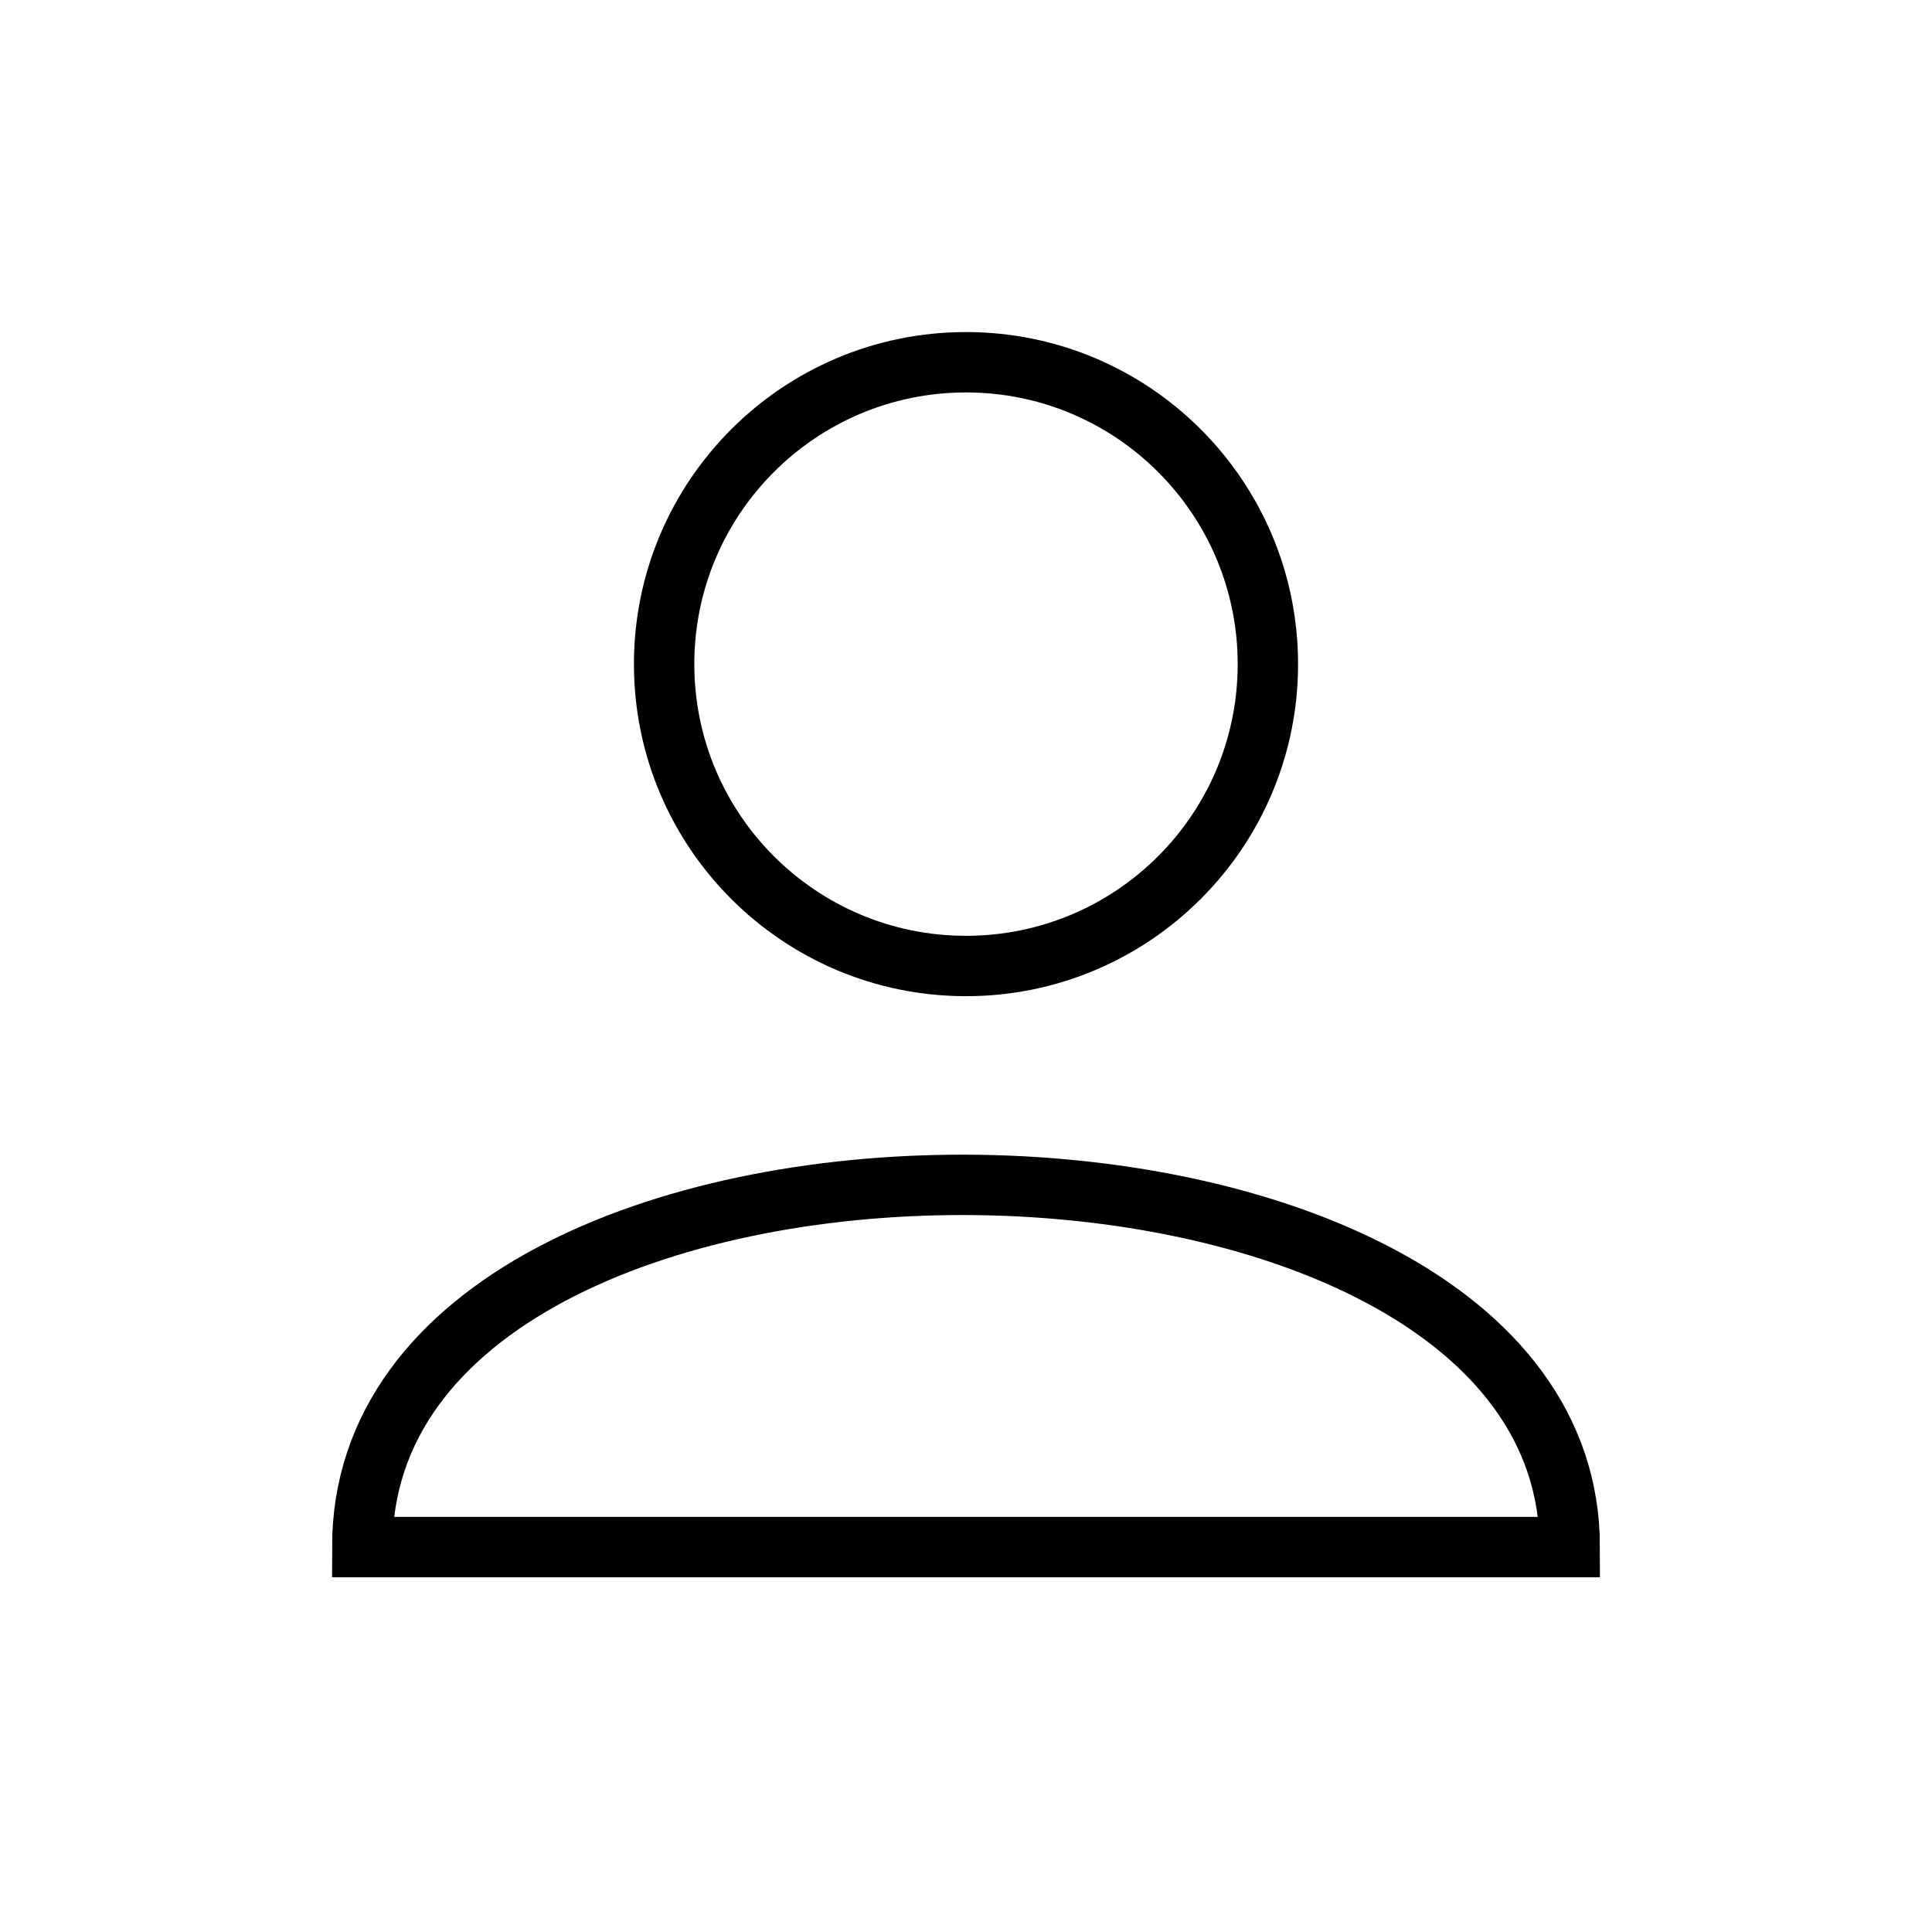
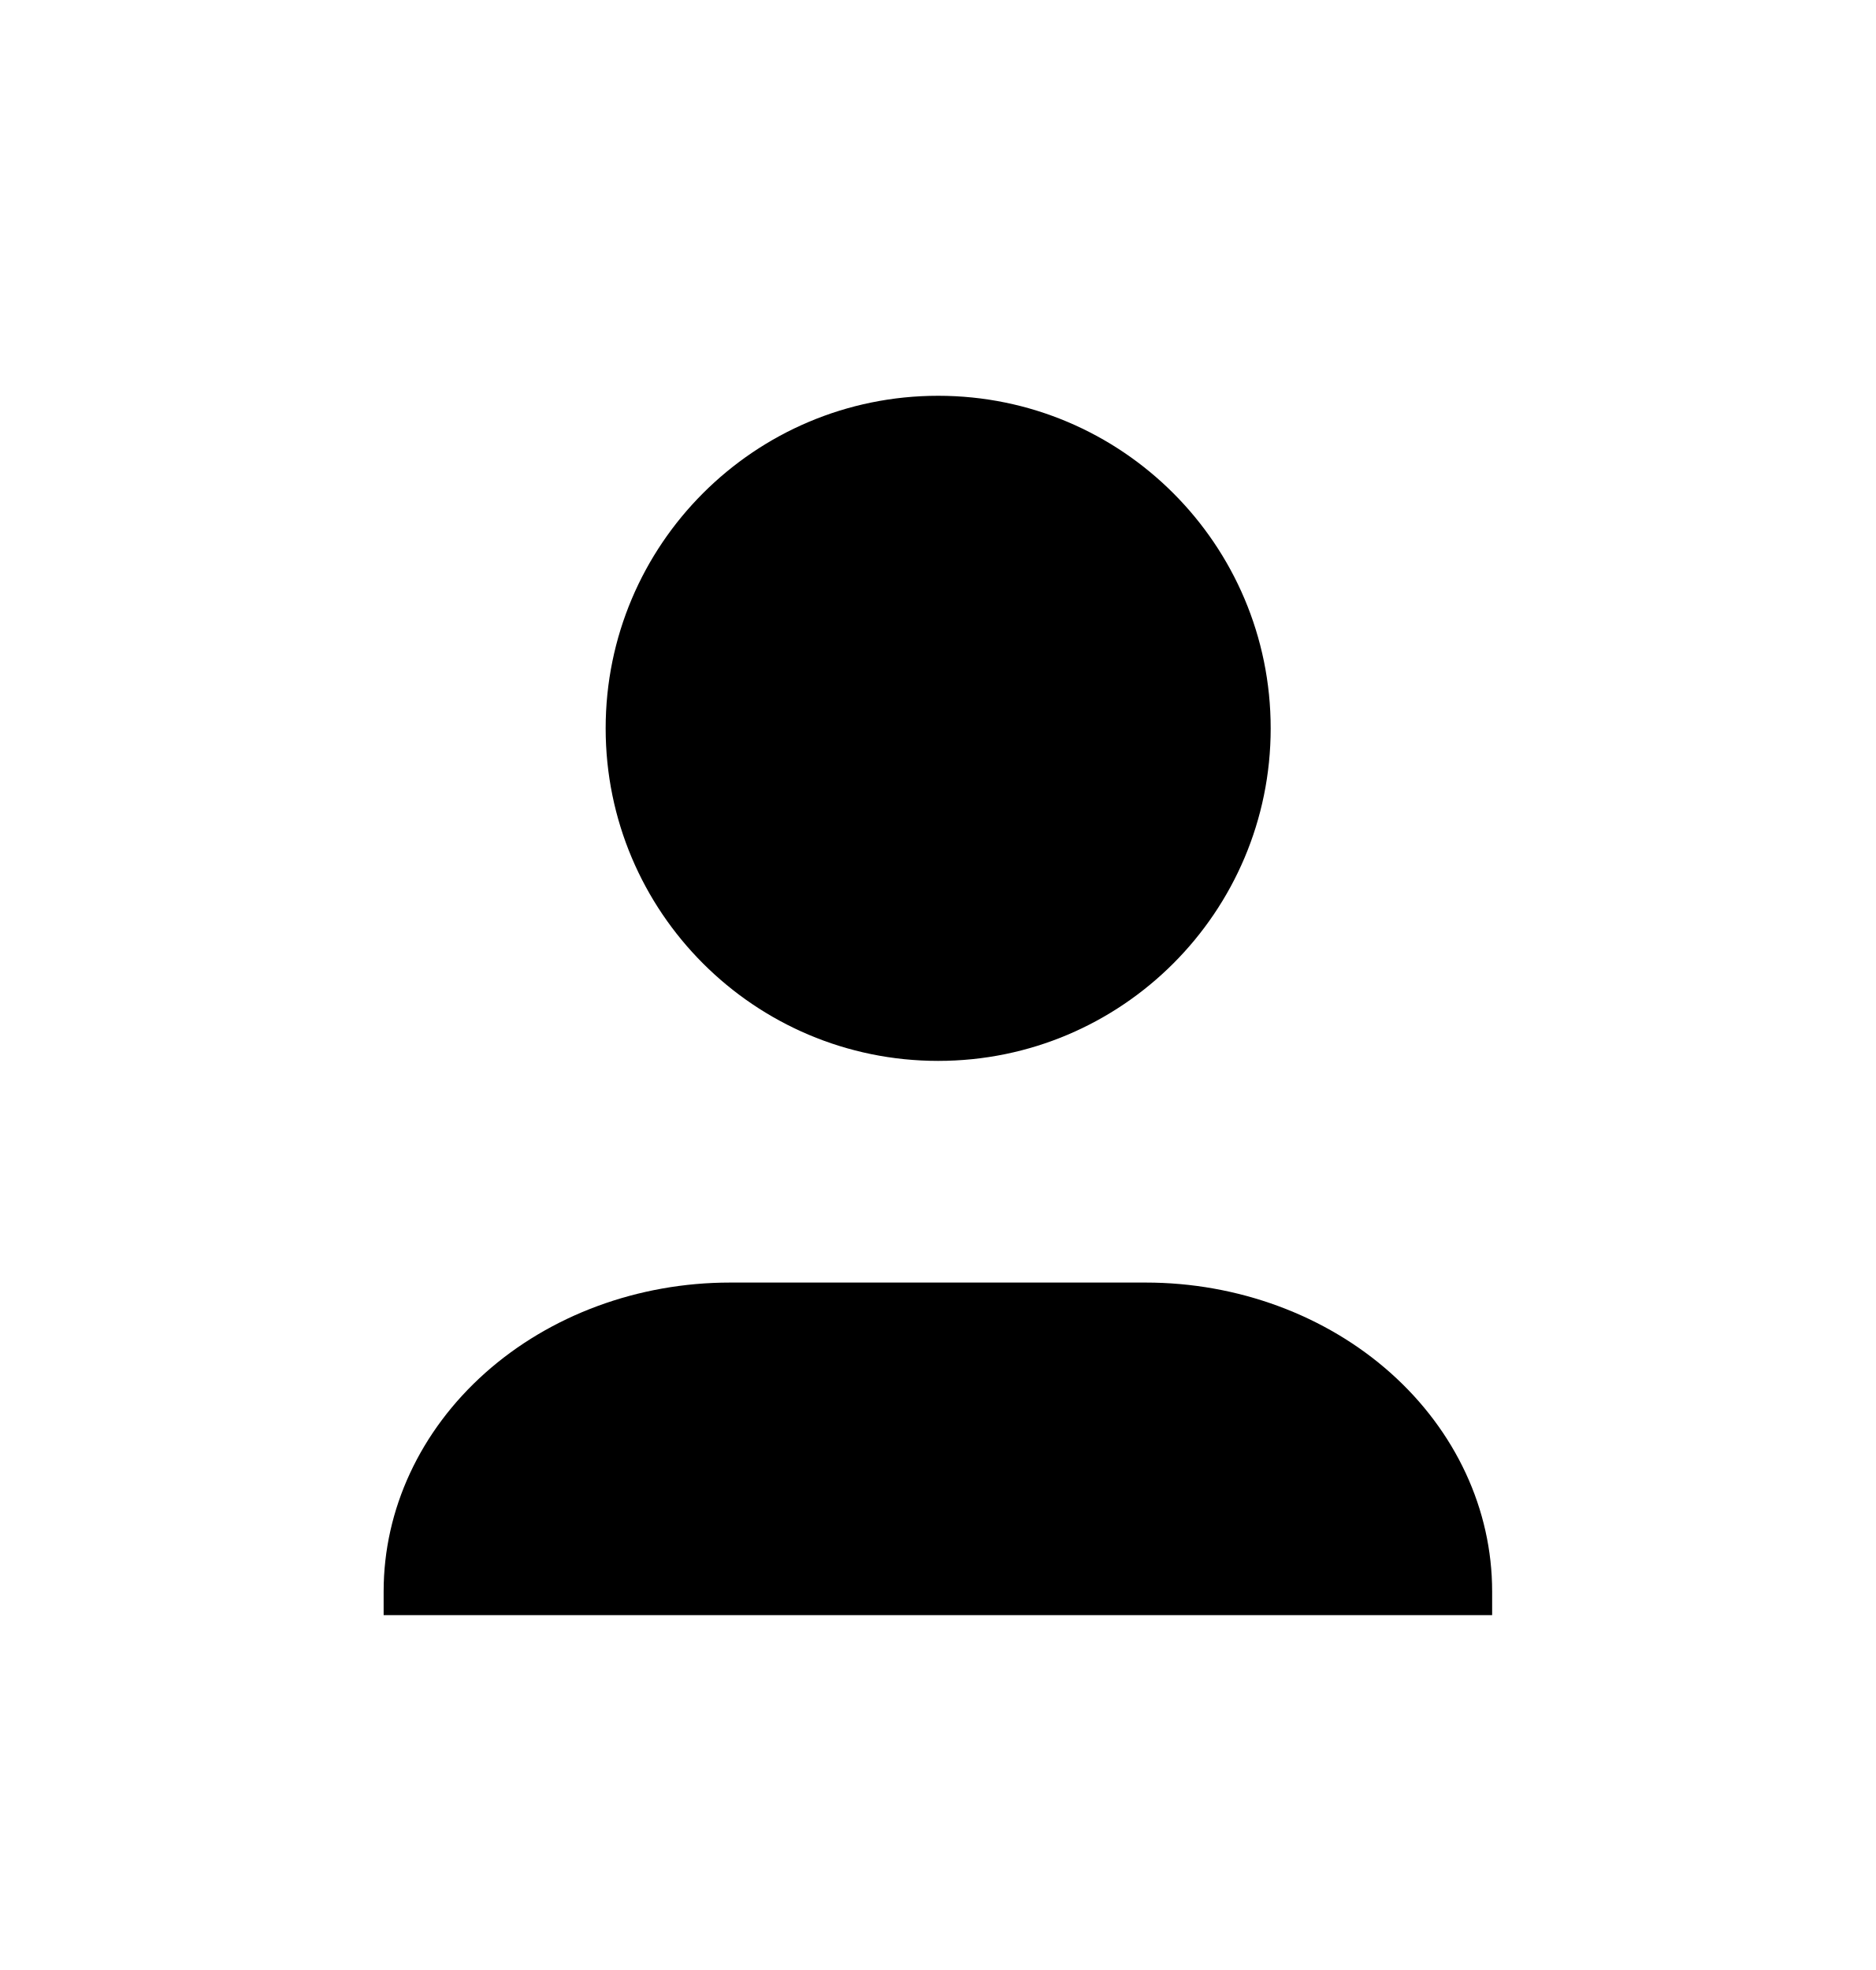
- <svg xmlns="http://www.w3.org/2000/svg" width="32" height="32" viewBox="0 0 32 32" fill="none">
-   <path d="M6 25.625C6 17.561 26 17.689 26 25.625H6Z" stroke="currentColor" />
-   <path d="M16 16C18.761 16 21 13.761 21 11C21 8.239 18.761 6 16 6C13.239 6 11 8.239 11 11C11 13.761 13.239 16 16 16Z" stroke="currentColor" />
+ <svg xmlns="http://www.w3.org/2000/svg" width="20" height="21" viewBox="0 0 20 21" fill="none">
+   <path d="M15.908 17.217H4.09V16.964C4.09 16.091 4.479 15.254 5.172 14.636C5.864 14.019 6.804 13.672 7.783 13.672H12.215C13.194 13.672 14.134 14.019 14.826 14.636C15.519 15.254 15.908 16.091 15.908 16.964V17.217Z" fill="currentColor" />
+   <circle cx="10.002" cy="7.764" r="3.545" fill="currentColor" />
</svg>
